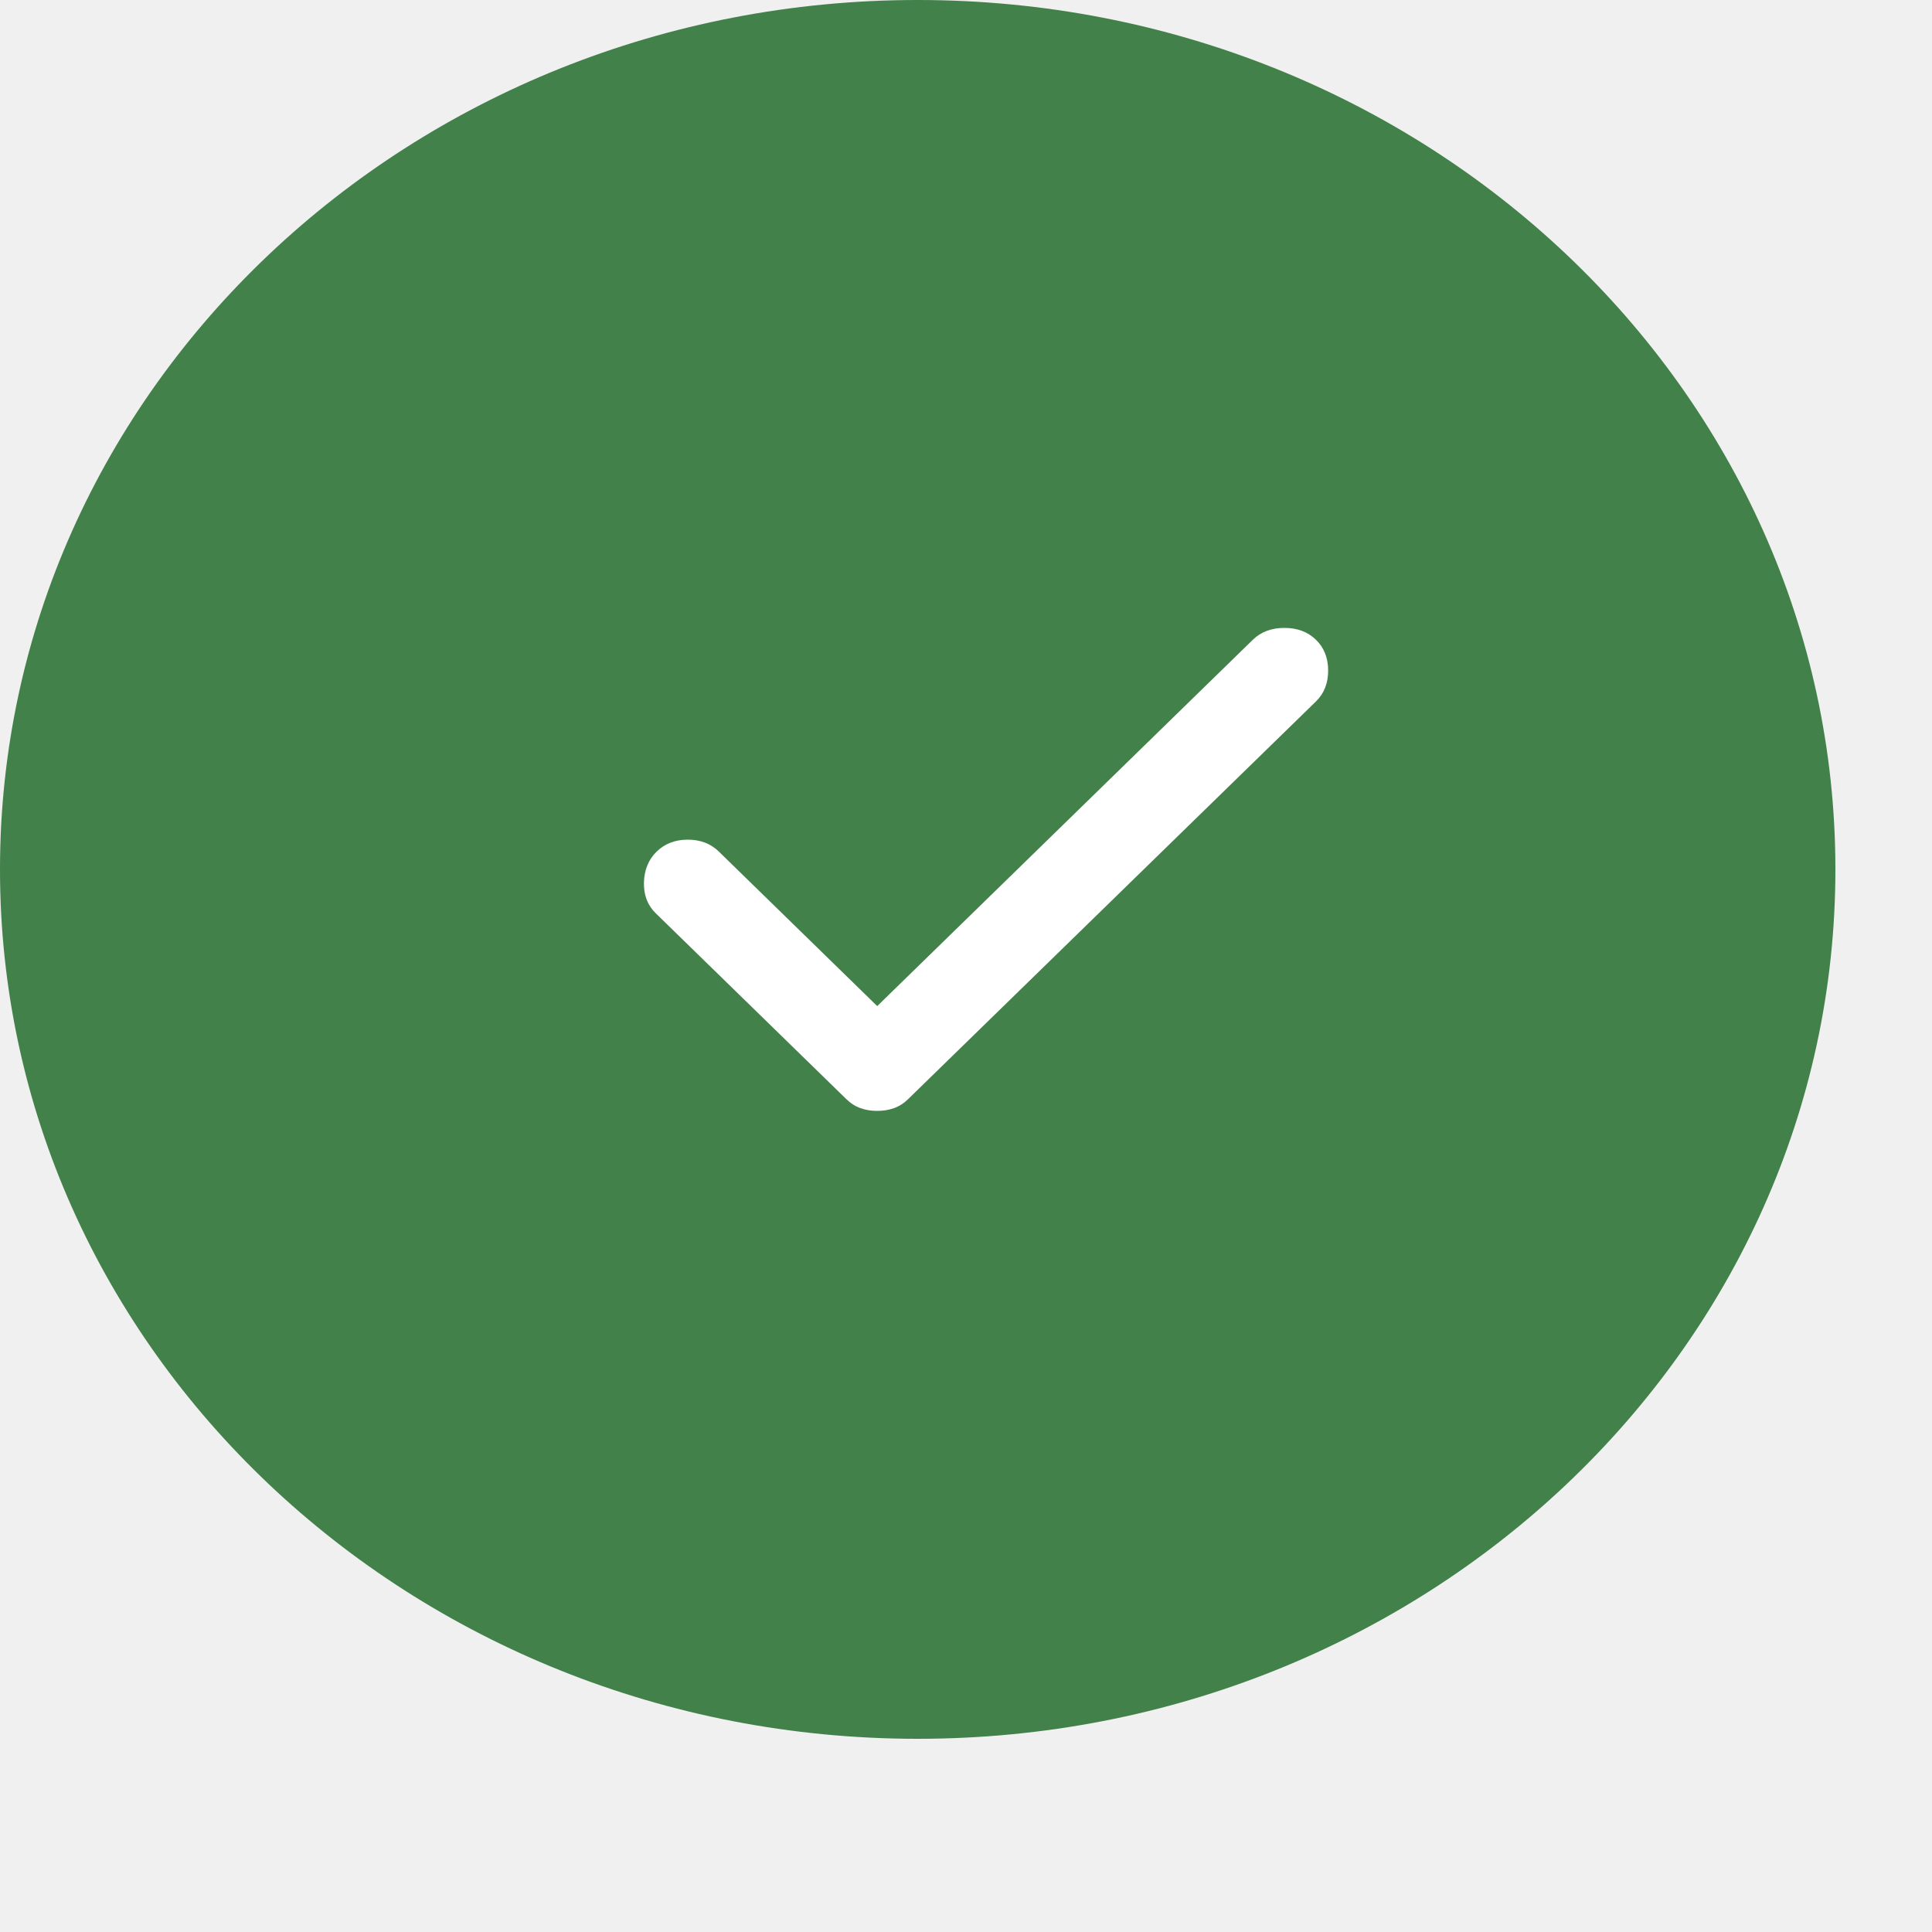
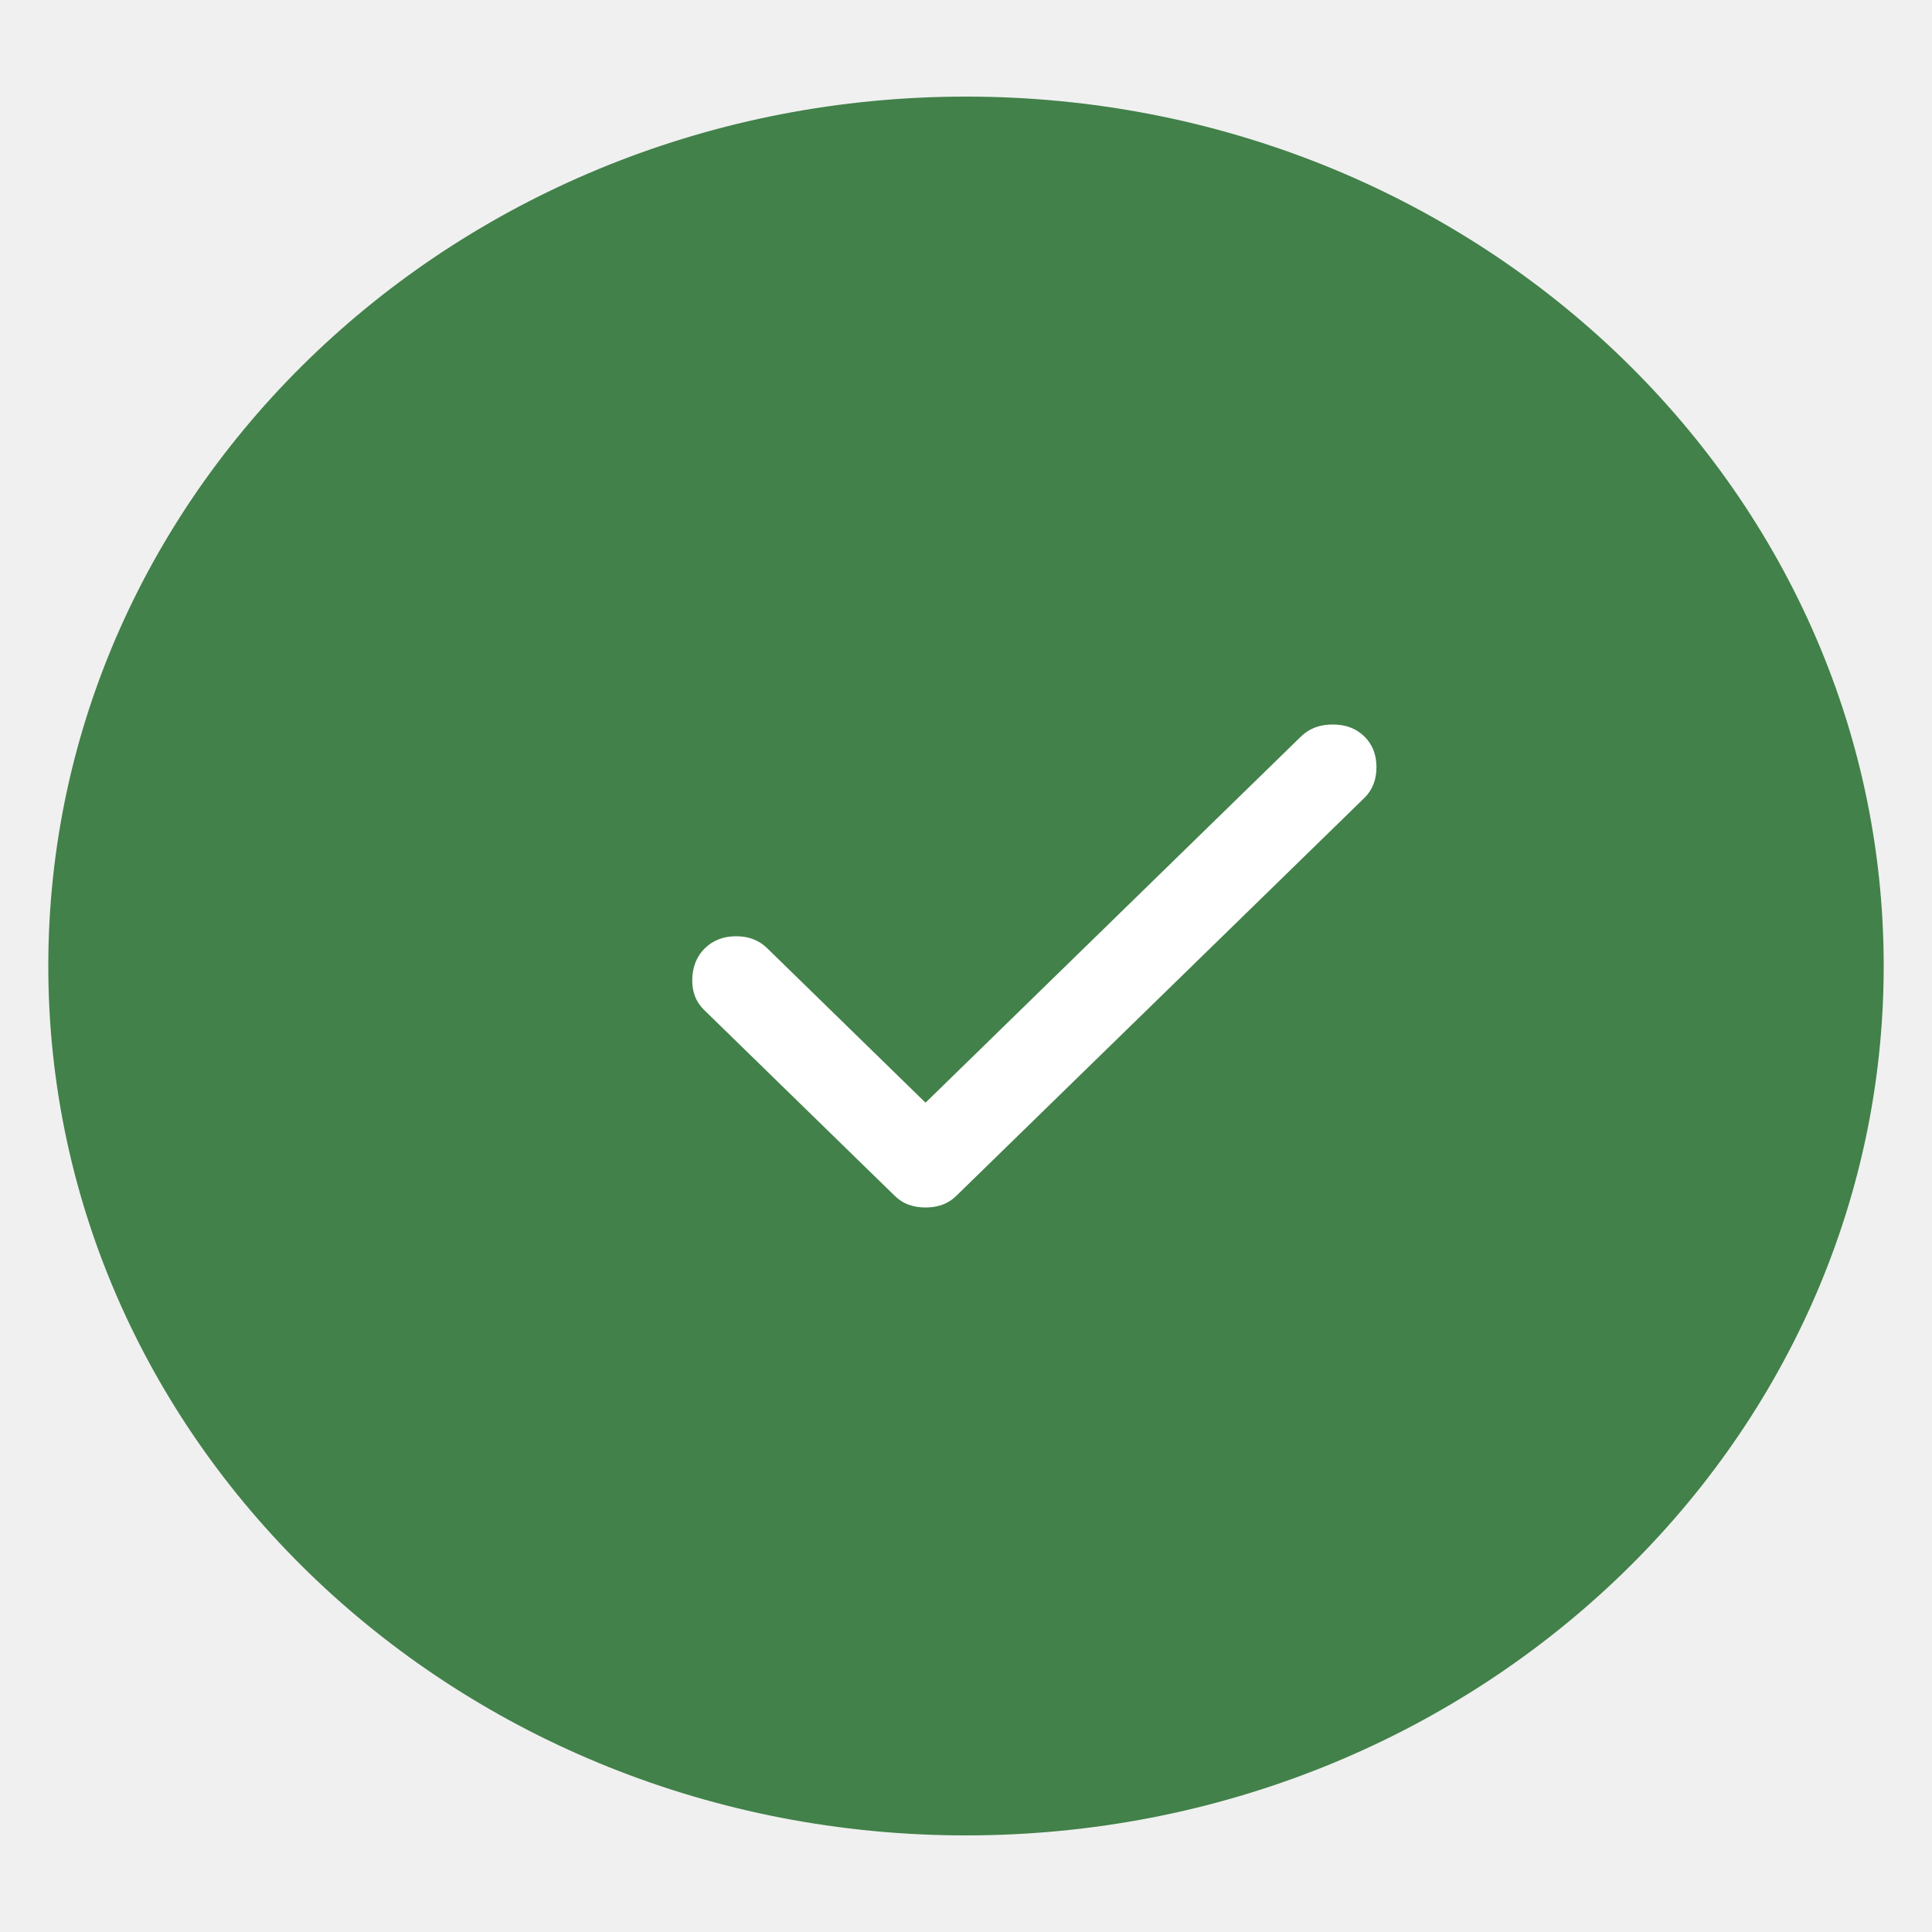
- <svg xmlns="http://www.w3.org/2000/svg" width="20" height="20" viewBox="0 0 20 20" fill="none">
+ <svg xmlns="http://www.w3.org/2000/svg" width="20" height="20" viewBox="-0.5 -1 20 20" fill="none">
  <ellipse cx="9.5" cy="9" rx="9.5" ry="9" fill="#42814A" />
  <path d="M9.081 11.5C9.02 11.5 8.962 11.491 8.909 11.472C8.855 11.453 8.806 11.422 8.76 11.377L6.787 9.453C6.703 9.371 6.663 9.265 6.666 9.134C6.67 9.004 6.714 8.897 6.798 8.815C6.883 8.733 6.99 8.692 7.12 8.692C7.25 8.692 7.357 8.733 7.441 8.815L9.081 10.415L12.969 6.623C13.053 6.541 13.162 6.5 13.296 6.5C13.43 6.5 13.539 6.541 13.623 6.623C13.707 6.705 13.749 6.811 13.749 6.942C13.749 7.072 13.707 7.179 13.623 7.261L9.402 11.377C9.356 11.422 9.307 11.453 9.253 11.472C9.199 11.491 9.142 11.5 9.081 11.5Z" fill="white" />
</svg>
